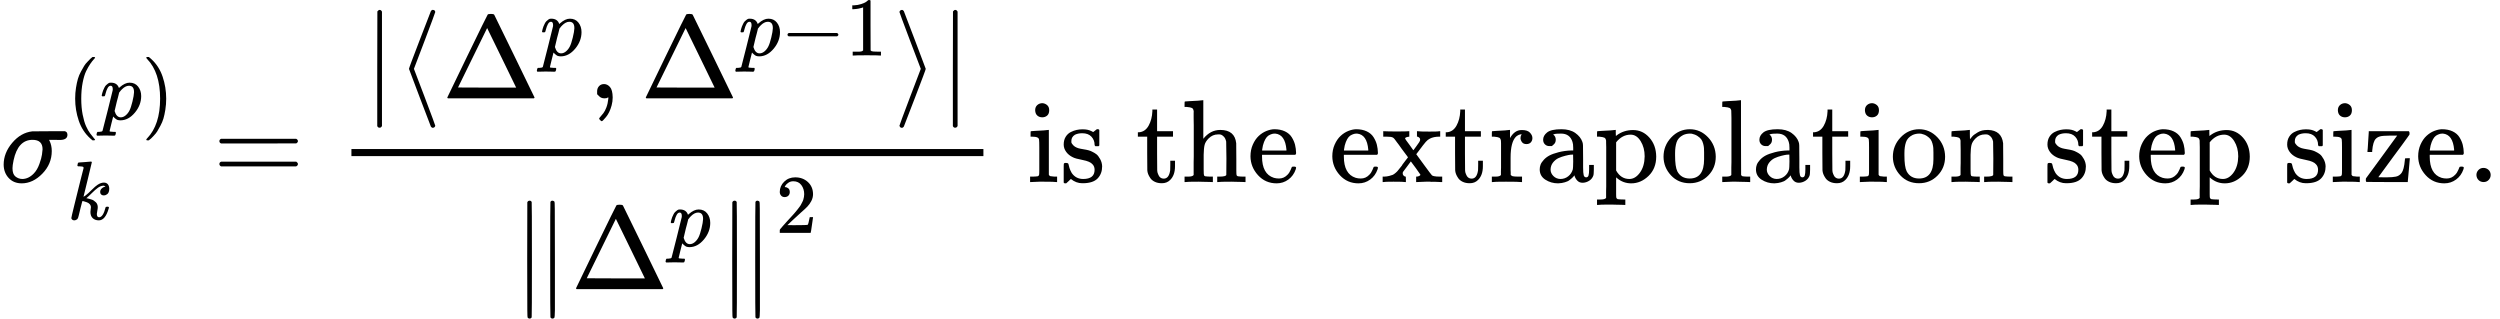
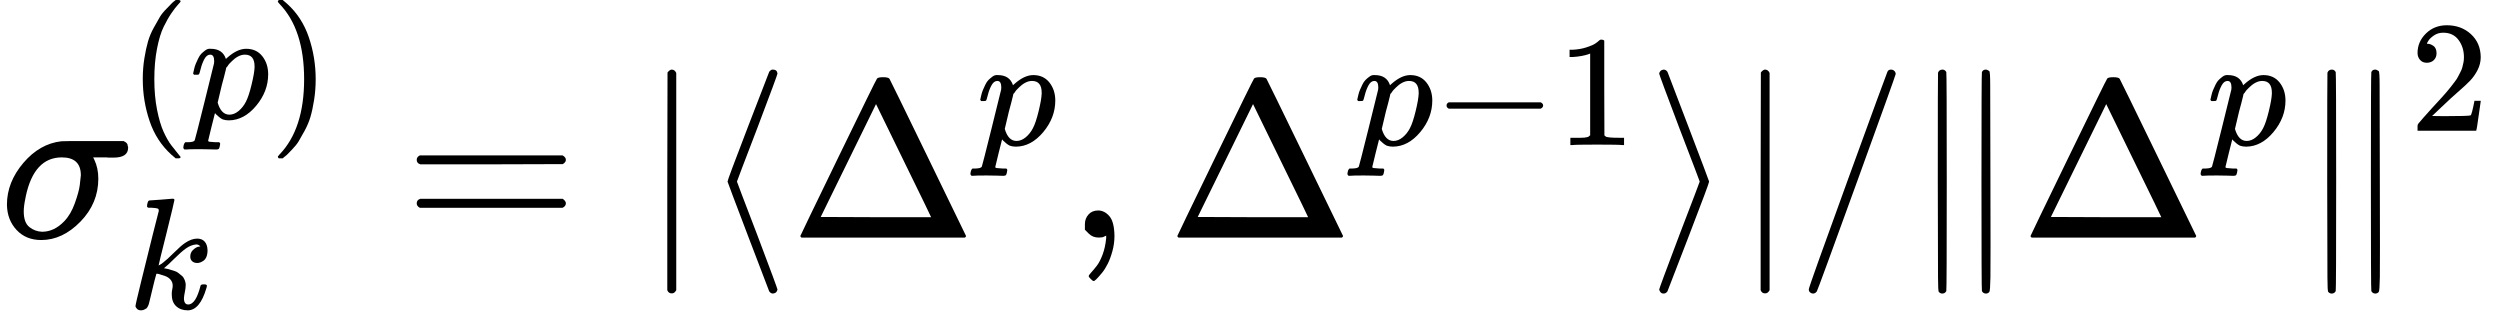
- <svg xmlns="http://www.w3.org/2000/svg" xmlns:xlink="http://www.w3.org/1999/xlink" width="575.616px" height="73.356px" viewBox="0 -1543.9 21202.1 2701.9" style="">
+ <svg xmlns="http://www.w3.org/2000/svg" xmlns:xlink="http://www.w3.org/1999/xlink" width="227.286px" height="28.215px" viewBox="0 -1060.7 11162.3 1385.6" style="">
  <defs>
-     <path id="MJX-49-TEX-I-3C3" d="M184 -11Q116 -11 74 34T31 147Q31 247 104 333T274 430Q275 431 414 431H552Q553 430 555 429T559 427T562 425T565 422T567 420T569 416T570 412T571 407T572 401Q572 357 507 357Q500 357 490 357T476 358H416L421 348Q439 310 439 263Q439 153 359 71T184 -11ZM361 278Q361 358 276 358Q152 358 115 184Q114 180 114 178Q106 141 106 117Q106 67 131 47T188 26Q242 26 287 73Q316 103 334 153T356 233T361 278Z" />
-     <path id="MJX-49-TEX-N-28" d="M94 250Q94 319 104 381T127 488T164 576T202 643T244 695T277 729T302 750H315H319Q333 750 333 741Q333 738 316 720T275 667T226 581T184 443T167 250T184 58T225 -81T274 -167T316 -220T333 -241Q333 -250 318 -250H315H302L274 -226Q180 -141 137 -14T94 250Z" />
-     <path id="MJX-49-TEX-I-70" d="M23 287Q24 290 25 295T30 317T40 348T55 381T75 411T101 433T134 442Q209 442 230 378L240 387Q302 442 358 442Q423 442 460 395T497 281Q497 173 421 82T249 -10Q227 -10 210 -4Q199 1 187 11T168 28L161 36Q160 35 139 -51T118 -138Q118 -144 126 -145T163 -148H188Q194 -155 194 -157T191 -175Q188 -187 185 -190T172 -194Q170 -194 161 -194T127 -193T65 -192Q-5 -192 -24 -194H-32Q-39 -187 -39 -183Q-37 -156 -26 -148H-6Q28 -147 33 -136Q36 -130 94 103T155 350Q156 355 156 364Q156 405 131 405Q109 405 94 377T71 316T59 280Q57 278 43 278H29Q23 284 23 287ZM178 102Q200 26 252 26Q282 26 310 49T356 107Q374 141 392 215T411 325V331Q411 405 350 405Q339 405 328 402T306 393T286 380T269 365T254 350T243 336T235 326L232 322Q232 321 229 308T218 264T204 212Q178 106 178 102Z" />
-     <path id="MJX-49-TEX-N-29" d="M60 749L64 750Q69 750 74 750H86L114 726Q208 641 251 514T294 250Q294 182 284 119T261 12T224 -76T186 -143T145 -194T113 -227T90 -246Q87 -249 86 -250H74Q66 -250 63 -250T58 -247T55 -238Q56 -237 66 -225Q221 -64 221 250T66 725Q56 737 55 738Q55 746 60 749Z" />
-     <path id="MJX-49-TEX-I-6B" d="M121 647Q121 657 125 670T137 683Q138 683 209 688T282 694Q294 694 294 686Q294 679 244 477Q194 279 194 272Q213 282 223 291Q247 309 292 354T362 415Q402 442 438 442Q468 442 485 423T503 369Q503 344 496 327T477 302T456 291T438 288Q418 288 406 299T394 328Q394 353 410 369T442 390L458 393Q446 405 434 405H430Q398 402 367 380T294 316T228 255Q230 254 243 252T267 246T293 238T320 224T342 206T359 180T365 147Q365 130 360 106T354 66Q354 26 381 26Q429 26 459 145Q461 153 479 153H483Q499 153 499 144Q499 139 496 130Q455 -11 378 -11Q333 -11 305 15T277 90Q277 108 280 121T283 145Q283 167 269 183T234 206T200 217T182 220H180Q168 178 159 139T145 81T136 44T129 20T122 7T111 -2Q98 -11 83 -11Q66 -11 57 -1T48 16Q48 26 85 176T158 471L195 616Q196 629 188 632T149 637H144Q134 637 131 637T124 640T121 647Z" />
-     <path id="MJX-49-TEX-N-3D" d="M56 347Q56 360 70 367H707Q722 359 722 347Q722 336 708 328L390 327H72Q56 332 56 347ZM56 153Q56 168 72 173H708Q722 163 722 153Q722 140 707 133H70Q56 140 56 153Z" />
-     <path id="MJX-49-TEX-N-7C" d="M139 -249H137Q125 -249 119 -235V251L120 737Q130 750 139 750Q152 750 159 735V-235Q151 -249 141 -249H139Z" />
-     <path id="MJX-49-TEX-N-27E8" d="M333 -232Q332 -239 327 -244T313 -250Q303 -250 296 -240Q293 -233 202 6T110 250T201 494T296 740Q299 745 306 749L309 750Q312 750 313 750Q331 750 333 732Q333 727 243 489Q152 252 152 250T243 11Q333 -227 333 -232Z" />
-     <path id="MJX-49-TEX-N-394" d="M51 0Q46 4 46 7Q46 9 215 357T388 709Q391 716 416 716Q439 716 444 709Q447 705 616 357T786 7Q786 4 781 0H51ZM507 344L384 596L137 92L383 91H630Q630 93 507 344Z" />
-     <path id="MJX-49-TEX-N-2C" d="M78 35T78 60T94 103T137 121Q165 121 187 96T210 8Q210 -27 201 -60T180 -117T154 -158T130 -185T117 -194Q113 -194 104 -185T95 -172Q95 -168 106 -156T131 -126T157 -76T173 -3V9L172 8Q170 7 167 6T161 3T152 1T140 0Q113 0 96 17Z" />
-     <path id="MJX-49-TEX-N-2212" d="M84 237T84 250T98 270H679Q694 262 694 250T679 230H98Q84 237 84 250Z" />
-     <path id="MJX-49-TEX-N-31" d="M213 578L200 573Q186 568 160 563T102 556H83V602H102Q149 604 189 617T245 641T273 663Q275 666 285 666Q294 666 302 660V361L303 61Q310 54 315 52T339 48T401 46H427V0H416Q395 3 257 3Q121 3 100 0H88V46H114Q136 46 152 46T177 47T193 50T201 52T207 57T213 61V578Z" />
-     <path id="MJX-49-TEX-N-27E9" d="M55 732Q56 739 61 744T75 750Q85 750 92 740Q95 733 186 494T278 250T187 6T92 -240Q85 -250 75 -250Q67 -250 62 -245T55 -232Q55 -227 145 11Q236 248 236 250T145 489Q55 727 55 732Z" />
-     <path id="MJX-49-TEX-N-2225" d="M133 736Q138 750 153 750Q164 750 170 739Q172 735 172 250T170 -239Q164 -250 152 -250Q144 -250 138 -244L137 -243Q133 -241 133 -179T132 250Q132 731 133 736ZM329 739Q334 750 346 750Q353 750 361 744L362 743Q366 741 366 679T367 250T367 -178T362 -243L361 -244Q355 -250 347 -250Q335 -250 329 -239Q327 -235 327 250T329 739Z" />
-     <path id="MJX-49-TEX-N-32" d="M109 429Q82 429 66 447T50 491Q50 562 103 614T235 666Q326 666 387 610T449 465Q449 422 429 383T381 315T301 241Q265 210 201 149L142 93L218 92Q375 92 385 97Q392 99 409 186V189H449V186Q448 183 436 95T421 3V0H50V19V31Q50 38 56 46T86 81Q115 113 136 137Q145 147 170 174T204 211T233 244T261 278T284 308T305 340T320 369T333 401T340 431T343 464Q343 527 309 573T212 619Q179 619 154 602T119 569T109 550Q109 549 114 549Q132 549 151 535T170 489Q170 464 154 447T109 429Z" />
-     <path id="MJX-49-TEX-N-A0" d="" />
-     <path id="MJX-49-TEX-N-69" d="M69 609Q69 637 87 653T131 669Q154 667 171 652T188 609Q188 579 171 564T129 549Q104 549 87 564T69 609ZM247 0Q232 3 143 3Q132 3 106 3T56 1L34 0H26V46H42Q70 46 91 49Q100 53 102 60T104 102V205V293Q104 345 102 359T88 378Q74 385 41 385H30V408Q30 431 32 431L42 432Q52 433 70 434T106 436Q123 437 142 438T171 441T182 442H185V62Q190 52 197 50T232 46H255V0H247Z" />
-     <path id="MJX-49-TEX-N-73" d="M295 316Q295 356 268 385T190 414Q154 414 128 401Q98 382 98 349Q97 344 98 336T114 312T157 287Q175 282 201 278T245 269T277 256Q294 248 310 236T342 195T359 133Q359 71 321 31T198 -10H190Q138 -10 94 26L86 19L77 10Q71 4 65 -1L54 -11H46H42Q39 -11 33 -5V74V132Q33 153 35 157T45 162H54Q66 162 70 158T75 146T82 119T101 77Q136 26 198 26Q295 26 295 104Q295 133 277 151Q257 175 194 187T111 210Q75 227 54 256T33 318Q33 357 50 384T93 424T143 442T187 447H198Q238 447 268 432L283 424L292 431Q302 440 314 448H322H326Q329 448 335 442V310L329 304H301Q295 310 295 316Z" />
-     <path id="MJX-49-TEX-N-20" d="" />
-     <path id="MJX-49-TEX-N-74" d="M27 422Q80 426 109 478T141 600V615H181V431H316V385H181V241Q182 116 182 100T189 68Q203 29 238 29Q282 29 292 100Q293 108 293 146V181H333V146V134Q333 57 291 17Q264 -10 221 -10Q187 -10 162 2T124 33T105 68T98 100Q97 107 97 248V385H18V422H27Z" />
-     <path id="MJX-49-TEX-N-68" d="M41 46H55Q94 46 102 60V68Q102 77 102 91T102 124T102 167T103 217T103 272T103 329Q103 366 103 407T103 482T102 542T102 586T102 603Q99 622 88 628T43 637H25V660Q25 683 27 683L37 684Q47 685 66 686T103 688Q120 689 140 690T170 693T181 694H184V367Q244 442 328 442Q451 442 463 329Q464 322 464 190V104Q464 66 466 59T477 49Q498 46 526 46H542V0H534L510 1Q487 2 460 2T422 3Q319 3 310 0H302V46H318Q379 46 379 62Q380 64 380 200Q379 335 378 343Q372 371 358 385T334 402T308 404Q263 404 229 370Q202 343 195 315T187 232V168V108Q187 78 188 68T191 55T200 49Q221 46 249 46H265V0H257L234 1Q210 2 183 2T145 3Q42 3 33 0H25V46H41Z" />
-     <path id="MJX-49-TEX-N-65" d="M28 218Q28 273 48 318T98 391T163 433T229 448Q282 448 320 430T378 380T406 316T415 245Q415 238 408 231H126V216Q126 68 226 36Q246 30 270 30Q312 30 342 62Q359 79 369 104L379 128Q382 131 395 131H398Q415 131 415 121Q415 117 412 108Q393 53 349 21T250 -11Q155 -11 92 58T28 218ZM333 275Q322 403 238 411H236Q228 411 220 410T195 402T166 381T143 340T127 274V267H333V275Z" />
-     <path id="MJX-49-TEX-N-78" d="M201 0Q189 3 102 3Q26 3 17 0H11V46H25Q48 47 67 52T96 61T121 78T139 96T160 122T180 150L226 210L168 288Q159 301 149 315T133 336T122 351T113 363T107 370T100 376T94 379T88 381T80 383Q74 383 44 385H16V431H23Q59 429 126 429Q219 429 229 431H237V385Q201 381 201 369Q201 367 211 353T239 315T268 274L272 270L297 304Q329 345 329 358Q329 364 327 369T322 376T317 380T310 384L307 385H302V431H309Q324 428 408 428Q487 428 493 431H499V385H492Q443 385 411 368Q394 360 377 341T312 257L296 236L358 151Q424 61 429 57T446 50Q464 46 499 46H516V0H510H502Q494 1 482 1T457 2T432 2T414 3Q403 3 377 3T327 1L304 0H295V46H298Q309 46 320 51T331 63Q331 65 291 120L250 175Q249 174 219 133T185 88Q181 83 181 74Q181 63 188 55T206 46Q208 46 208 23V0H201Z" />
-     <path id="MJX-49-TEX-N-72" d="M36 46H50Q89 46 97 60V68Q97 77 97 91T98 122T98 161T98 203Q98 234 98 269T98 328L97 351Q94 370 83 376T38 385H20V408Q20 431 22 431L32 432Q42 433 60 434T96 436Q112 437 131 438T160 441T171 442H174V373Q213 441 271 441H277Q322 441 343 419T364 373Q364 352 351 337T313 322Q288 322 276 338T263 372Q263 381 265 388T270 400T273 405Q271 407 250 401Q234 393 226 386Q179 341 179 207V154Q179 141 179 127T179 101T180 81T180 66V61Q181 59 183 57T188 54T193 51T200 49T207 48T216 47T225 47T235 46T245 46H276V0H267Q249 3 140 3Q37 3 28 0H20V46H36Z" />
-     <path id="MJX-49-TEX-N-61" d="M137 305T115 305T78 320T63 359Q63 394 97 421T218 448Q291 448 336 416T396 340Q401 326 401 309T402 194V124Q402 76 407 58T428 40Q443 40 448 56T453 109V145H493V106Q492 66 490 59Q481 29 455 12T400 -6T353 12T329 54V58L327 55Q325 52 322 49T314 40T302 29T287 17T269 6T247 -2T221 -8T190 -11Q130 -11 82 20T34 107Q34 128 41 147T68 188T116 225T194 253T304 268H318V290Q318 324 312 340Q290 411 215 411Q197 411 181 410T156 406T148 403Q170 388 170 359Q170 334 154 320ZM126 106Q126 75 150 51T209 26Q247 26 276 49T315 109Q317 116 318 175Q318 233 317 233Q309 233 296 232T251 223T193 203T147 166T126 106Z" />
-     <path id="MJX-49-TEX-N-70" d="M36 -148H50Q89 -148 97 -134V-126Q97 -119 97 -107T97 -77T98 -38T98 6T98 55T98 106Q98 140 98 177T98 243T98 296T97 335T97 351Q94 370 83 376T38 385H20V408Q20 431 22 431L32 432Q42 433 61 434T98 436Q115 437 135 438T165 441T176 442H179V416L180 390L188 397Q247 441 326 441Q407 441 464 377T522 216Q522 115 457 52T310 -11Q242 -11 190 33L182 40V-45V-101Q182 -128 184 -134T195 -145Q216 -148 244 -148H260V-194H252L228 -193Q205 -192 178 -192T140 -191Q37 -191 28 -194H20V-148H36ZM424 218Q424 292 390 347T305 402Q234 402 182 337V98Q222 26 294 26Q345 26 384 80T424 218Z" />
-     <path id="MJX-49-TEX-N-6F" d="M28 214Q28 309 93 378T250 448Q340 448 405 380T471 215Q471 120 407 55T250 -10Q153 -10 91 57T28 214ZM250 30Q372 30 372 193V225V250Q372 272 371 288T364 326T348 362T317 390T268 410Q263 411 252 411Q222 411 195 399Q152 377 139 338T126 246V226Q126 130 145 91Q177 30 250 30Z" />
-     <path id="MJX-49-TEX-N-6C" d="M42 46H56Q95 46 103 60V68Q103 77 103 91T103 124T104 167T104 217T104 272T104 329Q104 366 104 407T104 482T104 542T103 586T103 603Q100 622 89 628T44 637H26V660Q26 683 28 683L38 684Q48 685 67 686T104 688Q121 689 141 690T171 693T182 694H185V379Q185 62 186 60Q190 52 198 49Q219 46 247 46H263V0H255L232 1Q209 2 183 2T145 3T107 3T57 1L34 0H26V46H42Z" />
-     <path id="MJX-49-TEX-N-6E" d="M41 46H55Q94 46 102 60V68Q102 77 102 91T102 122T103 161T103 203Q103 234 103 269T102 328V351Q99 370 88 376T43 385H25V408Q25 431 27 431L37 432Q47 433 65 434T102 436Q119 437 138 438T167 441T178 442H181V402Q181 364 182 364T187 369T199 384T218 402T247 421T285 437Q305 442 336 442Q450 438 463 329Q464 322 464 190V104Q464 66 466 59T477 49Q498 46 526 46H542V0H534L510 1Q487 2 460 2T422 3Q319 3 310 0H302V46H318Q379 46 379 62Q380 64 380 200Q379 335 378 343Q372 371 358 385T334 402T308 404Q263 404 229 370Q202 343 195 315T187 232V168V108Q187 78 188 68T191 55T200 49Q221 46 249 46H265V0H257L234 1Q210 2 183 2T145 3Q42 3 33 0H25V46H41Z" />
-     <path id="MJX-49-TEX-N-7A" d="M42 263Q44 270 48 345T53 423V431H393Q399 425 399 415Q399 403 398 402L381 378Q364 355 331 309T265 220L134 41L182 40H206Q254 40 283 46T331 77Q352 105 359 185L361 201Q361 202 381 202H401V196Q401 195 393 103T384 6V0H209L34 1L31 3Q28 8 28 17Q28 30 29 31T160 210T294 394H236Q169 393 152 388Q127 382 113 367Q89 344 82 264V255H42V263Z" />
-     <path id="MJX-49-TEX-N-2E" d="M78 60Q78 84 95 102T138 120Q162 120 180 104T199 61Q199 36 182 18T139 0T96 17T78 60Z" />
+     <path id="MJX-58-TEX-I-3C3" d="M184 -11Q116 -11 74 34T31 147Q31 247 104 333T274 430Q275 431 414 431H552Q553 430 555 429T559 427T562 425T565 422T567 420T569 416T570 412T571 407T572 401Q572 357 507 357Q500 357 490 357T476 358H416L421 348Q439 310 439 263Q439 153 359 71T184 -11ZM361 278Q361 358 276 358Q152 358 115 184Q114 180 114 178Q106 141 106 117Q106 67 131 47T188 26Q242 26 287 73Q316 103 334 153T356 233T361 278Z" />
+     <path id="MJX-58-TEX-N-28" d="M94 250Q94 319 104 381T127 488T164 576T202 643T244 695T277 729T302 750H315H319Q333 750 333 741Q333 738 316 720T275 667T226 581T184 443T167 250T184 58T225 -81T274 -167T316 -220T333 -241Q333 -250 318 -250H315H302L274 -226Q180 -141 137 -14T94 250Z" />
+     <path id="MJX-58-TEX-I-70" d="M23 287Q24 290 25 295T30 317T40 348T55 381T75 411T101 433T134 442Q209 442 230 378L240 387Q302 442 358 442Q423 442 460 395T497 281Q497 173 421 82T249 -10Q227 -10 210 -4Q199 1 187 11T168 28L161 36Q160 35 139 -51T118 -138Q118 -144 126 -145T163 -148H188Q194 -155 194 -157T191 -175Q188 -187 185 -190T172 -194Q170 -194 161 -194T127 -193T65 -192Q-5 -192 -24 -194H-32Q-39 -187 -39 -183Q-37 -156 -26 -148H-6Q28 -147 33 -136Q36 -130 94 103T155 350Q156 355 156 364Q156 405 131 405Q109 405 94 377T71 316T59 280Q57 278 43 278H29Q23 284 23 287ZM178 102Q200 26 252 26Q282 26 310 49T356 107Q374 141 392 215T411 325V331Q411 405 350 405Q339 405 328 402T306 393T286 380T269 365T254 350T243 336T235 326L232 322Q232 321 229 308T218 264T204 212Q178 106 178 102Z" />
+     <path id="MJX-58-TEX-N-29" d="M60 749L64 750Q69 750 74 750H86L114 726Q208 641 251 514T294 250Q294 182 284 119T261 12T224 -76T186 -143T145 -194T113 -227T90 -246Q87 -249 86 -250H74Q66 -250 63 -250T58 -247T55 -238Q56 -237 66 -225Q221 -64 221 250T66 725Q56 737 55 738Q55 746 60 749Z" />
+     <path id="MJX-58-TEX-I-6B" d="M121 647Q121 657 125 670T137 683Q138 683 209 688T282 694Q294 694 294 686Q294 679 244 477Q194 279 194 272Q213 282 223 291Q247 309 292 354T362 415Q402 442 438 442Q468 442 485 423T503 369Q503 344 496 327T477 302T456 291T438 288Q418 288 406 299T394 328Q394 353 410 369T442 390L458 393Q446 405 434 405H430Q398 402 367 380T294 316T228 255Q230 254 243 252T267 246T293 238T320 224T342 206T359 180T365 147Q365 130 360 106T354 66Q354 26 381 26Q429 26 459 145Q461 153 479 153H483Q499 153 499 144Q499 139 496 130Q455 -11 378 -11Q333 -11 305 15T277 90Q277 108 280 121T283 145Q283 167 269 183T234 206T200 217T182 220H180Q168 178 159 139T145 81T136 44T129 20T122 7T111 -2Q98 -11 83 -11Q66 -11 57 -1T48 16Q48 26 85 176T158 471L195 616Q196 629 188 632T149 637H144Q134 637 131 637T124 640T121 647Z" />
+     <path id="MJX-58-TEX-N-3D" d="M56 347Q56 360 70 367H707Q722 359 722 347Q722 336 708 328L390 327H72Q56 332 56 347ZM56 153Q56 168 72 173H708Q722 163 722 153Q722 140 707 133H70Q56 140 56 153Z" />
+     <path id="MJX-58-TEX-N-7C" d="M139 -249H137Q125 -249 119 -235V251L120 737Q130 750 139 750Q152 750 159 735V-235Q151 -249 141 -249H139Z" />
+     <path id="MJX-58-TEX-N-27E8" d="M333 -232Q332 -239 327 -244T313 -250Q303 -250 296 -240Q293 -233 202 6T110 250T201 494T296 740Q299 745 306 749L309 750Q312 750 313 750Q331 750 333 732Q333 727 243 489Q152 252 152 250T243 11Q333 -227 333 -232Z" />
+     <path id="MJX-58-TEX-N-394" d="M51 0Q46 4 46 7Q46 9 215 357T388 709Q391 716 416 716Q439 716 444 709Q447 705 616 357T786 7Q786 4 781 0H51ZM507 344L384 596L137 92L383 91H630Q630 93 507 344Z" />
+     <path id="MJX-58-TEX-N-2C" d="M78 35T78 60T94 103T137 121Q165 121 187 96T210 8Q210 -27 201 -60T180 -117T154 -158T130 -185T117 -194Q113 -194 104 -185T95 -172Q95 -168 106 -156T131 -126T157 -76T173 -3V9L172 8Q170 7 167 6T161 3T152 1T140 0Q113 0 96 17Z" />
+     <path id="MJX-58-TEX-N-2212" d="M84 237T84 250T98 270H679Q694 262 694 250T679 230H98Q84 237 84 250Z" />
+     <path id="MJX-58-TEX-N-31" d="M213 578L200 573Q186 568 160 563T102 556H83V602H102Q149 604 189 617T245 641T273 663Q275 666 285 666Q294 666 302 660V361L303 61Q310 54 315 52T339 48T401 46H427V0H416Q395 3 257 3Q121 3 100 0H88V46H114Q136 46 152 46T177 47T193 50T201 52T207 57T213 61V578Z" />
+     <path id="MJX-58-TEX-N-27E9" d="M55 732Q56 739 61 744T75 750Q85 750 92 740Q95 733 186 494T278 250T187 6T92 -240Q85 -250 75 -250Q67 -250 62 -245T55 -232Q55 -227 145 11Q236 248 236 250T145 489Q55 727 55 732Z" />
+     <path id="MJX-58-TEX-N-2F" d="M423 750Q432 750 438 744T444 730Q444 725 271 248T92 -240Q85 -250 75 -250Q68 -250 62 -245T56 -231Q56 -221 230 257T407 740Q411 750 423 750Z" />
+     <path id="MJX-58-TEX-N-2225" d="M133 736Q138 750 153 750Q164 750 170 739Q172 735 172 250T170 -239Q164 -250 152 -250Q144 -250 138 -244L137 -243Q133 -241 133 -179T132 250Q132 731 133 736ZM329 739Q334 750 346 750Q353 750 361 744L362 743Q366 741 366 679T367 250T367 -178T362 -243L361 -244Q355 -250 347 -250Q335 -250 329 -239Q327 -235 327 250T329 739Z" />
+     <path id="MJX-58-TEX-N-32" d="M109 429Q82 429 66 447T50 491Q50 562 103 614T235 666Q326 666 387 610T449 465Q449 422 429 383T381 315T301 241Q265 210 201 149L142 93L218 92Q375 92 385 97Q392 99 409 186V189H449V186Q448 183 436 95T421 3V0H50V19V31Q50 38 56 46T86 81Q115 113 136 137Q145 147 170 174T204 211T233 244T261 278T284 308T305 340T320 369T333 401T340 431T343 464Q343 527 309 573T212 619Q179 619 154 602T119 569T109 550Q109 549 114 549Q132 549 151 535T170 489Q170 464 154 447T109 429Z" />
  </defs>
  <g stroke="currentColor" fill="currentColor" stroke-width="0" transform="matrix(1 0 0 -1 0 0)">
    <g data-mml-node="math">
      <g data-mml-node="msubsup">
        <g data-mml-node="mi">
-           <use xlink:href="#MJX-49-TEX-I-3C3" />
+           <use xlink:href="#MJX-58-TEX-I-3C3" />
        </g>
        <g data-mml-node="TeXAtom" transform="translate(571, 530.4) scale(0.707)">
          <g data-mml-node="mo">
-             <use xlink:href="#MJX-49-TEX-N-28" />
+             <use xlink:href="#MJX-58-TEX-N-28" />
          </g>
          <g data-mml-node="mi" transform="translate(389, 0)">
-             <use xlink:href="#MJX-49-TEX-I-70" />
+             <use xlink:href="#MJX-58-TEX-I-70" />
          </g>
          <g data-mml-node="mo" transform="translate(892, 0)">
-             <use xlink:href="#MJX-49-TEX-N-29" />
+             <use xlink:href="#MJX-58-TEX-N-29" />
          </g>
        </g>
        <g data-mml-node="TeXAtom" transform="translate(571, -317.1) scale(0.707)">
          <g data-mml-node="mi">
-             <use xlink:href="#MJX-49-TEX-I-6B" />
+             <use xlink:href="#MJX-58-TEX-I-6B" />
          </g>
        </g>
      </g>
      <g data-mml-node="mo" transform="translate(1804.6, 0)">
-         <use xlink:href="#MJX-49-TEX-N-3D" />
+         <use xlink:href="#MJX-58-TEX-N-3D" />
      </g>
-       <g data-mml-node="mfrac" transform="translate(2860.4, 0)">
-         <g data-mml-node="mrow" transform="translate(220, 710)">
+       <g data-mml-node="TeXAtom" transform="translate(2860.4, 0)">
+         <g data-mml-node="mo">
+           <use xlink:href="#MJX-58-TEX-N-7C" />
+         </g>
+       </g>
+       <g data-mml-node="mo" transform="translate(3138.4, 0)">
+         <use xlink:href="#MJX-58-TEX-N-27E8" />
+       </g>
+       <g data-mml-node="msup" transform="translate(3527.4, 0)">
+         <g data-mml-node="mi">
+           <use xlink:href="#MJX-58-TEX-N-394" />
+         </g>
+         <g data-mml-node="TeXAtom" transform="translate(833, 413) scale(0.707)">
+           <g data-mml-node="mi">
+             <use xlink:href="#MJX-58-TEX-I-70" />
+           </g>
+         </g>
+       </g>
+       <g data-mml-node="mo" transform="translate(4766, 0)">
+         <use xlink:href="#MJX-58-TEX-N-2C" />
+       </g>
+       <g data-mml-node="msup" transform="translate(5210.7, 0)">
+         <g data-mml-node="mi">
+           <use xlink:href="#MJX-58-TEX-N-394" />
+         </g>
+         <g data-mml-node="TeXAtom" transform="translate(833, 413) scale(0.707)">
+           <g data-mml-node="mi">
+             <use xlink:href="#MJX-58-TEX-I-70" />
+           </g>
+           <g data-mml-node="mo" transform="translate(503, 0)">
+             <use xlink:href="#MJX-58-TEX-N-2212" />
+           </g>
+           <g data-mml-node="mn" transform="translate(1281, 0)">
+             <use xlink:href="#MJX-58-TEX-N-31" />
+           </g>
+         </g>
+       </g>
+       <g data-mml-node="mo" transform="translate(7353.1, 0)">
+         <use xlink:href="#MJX-58-TEX-N-27E9" />
+       </g>
+       <g data-mml-node="TeXAtom" transform="translate(7742.1, 0)">
+         <g data-mml-node="mo">
+           <use xlink:href="#MJX-58-TEX-N-7C" />
+         </g>
+       </g>
+       <g data-mml-node="TeXAtom" transform="translate(8020.1, 0)">
+         <g data-mml-node="mo">
+           <use xlink:href="#MJX-58-TEX-N-2F" />
+         </g>
+       </g>
+       <g data-mml-node="msup" transform="translate(8520.1, 0)">
+         <g data-mml-node="mrow">
          <g data-mml-node="mo">
-             <use xlink:href="#MJX-49-TEX-N-7C" />
+             <use xlink:href="#MJX-58-TEX-N-2225" />
          </g>
-           <g data-mml-node="mo" transform="translate(278, 0)">
-             <use xlink:href="#MJX-49-TEX-N-27E8" />
-           </g>
-           <g data-mml-node="msup" transform="translate(667, 0)">
+           <g data-mml-node="msup" transform="translate(500, 0)">
            <g data-mml-node="mi">
-               <use xlink:href="#MJX-49-TEX-N-394" />
+               <use xlink:href="#MJX-58-TEX-N-394" />
            </g>
-             <g data-mml-node="TeXAtom" transform="translate(833, 363) scale(0.707)">
+             <g data-mml-node="TeXAtom" transform="translate(833, 413) scale(0.707)">
              <g data-mml-node="mi">
-                 <use xlink:href="#MJX-49-TEX-I-70" />
+                 <use xlink:href="#MJX-58-TEX-I-70" />
              </g>
            </g>
          </g>
-           <g data-mml-node="mo" transform="translate(1905.7, 0)">
-             <use xlink:href="#MJX-49-TEX-N-2C" />
-           </g>
-           <g data-mml-node="msup" transform="translate(2350.3, 0)">
-             <g data-mml-node="mi">
-               <use xlink:href="#MJX-49-TEX-N-394" />
-             </g>
-             <g data-mml-node="TeXAtom" transform="translate(833, 363) scale(0.707)">
-               <g data-mml-node="mi">
-                 <use xlink:href="#MJX-49-TEX-I-70" />
-               </g>
-               <g data-mml-node="mo" transform="translate(503, 0)">
-                 <use xlink:href="#MJX-49-TEX-N-2212" />
-               </g>
-               <g data-mml-node="mn" transform="translate(1281, 0)">
-                 <use xlink:href="#MJX-49-TEX-N-31" />
-               </g>
-             </g>
-           </g>
-           <g data-mml-node="mo" transform="translate(4492.7, 0)">
-             <use xlink:href="#MJX-49-TEX-N-27E9" />
-           </g>
-           <g data-mml-node="mo" transform="translate(4881.7, 0)">
-             <use xlink:href="#MJX-49-TEX-N-7C" />
+           <g data-mml-node="mo" transform="translate(1738.7, 0)">
+             <use xlink:href="#MJX-58-TEX-N-2225" />
          </g>
        </g>
-         <g data-mml-node="msup" transform="translate(1478.7, -908)">
-           <g data-mml-node="mrow">
-             <g data-mml-node="mo">
-               <use xlink:href="#MJX-49-TEX-N-2225" />
-             </g>
-             <g data-mml-node="msup" transform="translate(500, 0)">
-               <g data-mml-node="mi">
-                 <use xlink:href="#MJX-49-TEX-N-394" />
-               </g>
-               <g data-mml-node="TeXAtom" transform="translate(833, 363) scale(0.707)">
-                 <g data-mml-node="mi">
-                   <use xlink:href="#MJX-49-TEX-I-70" />
-                 </g>
-               </g>
-             </g>
-             <g data-mml-node="mo" transform="translate(1738.7, 0)">
-               <use xlink:href="#MJX-49-TEX-N-2225" />
-             </g>
-           </g>
-           <g data-mml-node="TeXAtom" transform="translate(2238.7, 477.1) scale(0.707)">
-             <g data-mml-node="mn">
-               <use xlink:href="#MJX-49-TEX-N-32" />
-             </g>
+         <g data-mml-node="TeXAtom" transform="translate(2238.7, 477.1) scale(0.707)">
+           <g data-mml-node="mn">
+             <use xlink:href="#MJX-58-TEX-N-32" />
          </g>
        </g>
-         <rect width="5359.7" height="60" x="120" y="220" />
-       </g>
-       <g data-mml-node="mtext" transform="translate(8460.1, 0)">
-         <use xlink:href="#MJX-49-TEX-N-A0" />
-         <use xlink:href="#MJX-49-TEX-N-69" transform="translate(250, 0)" />
-         <use xlink:href="#MJX-49-TEX-N-73" transform="translate(528, 0)" />
-         <use xlink:href="#MJX-49-TEX-N-20" transform="translate(922, 0)" />
-         <use xlink:href="#MJX-49-TEX-N-74" transform="translate(1172, 0)" />
-         <use xlink:href="#MJX-49-TEX-N-68" transform="translate(1561, 0)" />
-         <use xlink:href="#MJX-49-TEX-N-65" transform="translate(2117, 0)" />
-         <use xlink:href="#MJX-49-TEX-N-20" transform="translate(2561, 0)" />
-         <use xlink:href="#MJX-49-TEX-N-65" transform="translate(2811, 0)" />
-         <use xlink:href="#MJX-49-TEX-N-78" transform="translate(3255, 0)" />
-         <use xlink:href="#MJX-49-TEX-N-74" transform="translate(3783, 0)" />
-         <use xlink:href="#MJX-49-TEX-N-72" transform="translate(4172, 0)" />
-         <use xlink:href="#MJX-49-TEX-N-61" transform="translate(4564, 0)" />
-         <use xlink:href="#MJX-49-TEX-N-70" transform="translate(5064, 0)" />
-         <use xlink:href="#MJX-49-TEX-N-6F" transform="translate(5620, 0)" />
-         <use xlink:href="#MJX-49-TEX-N-6C" transform="translate(6120, 0)" />
-         <use xlink:href="#MJX-49-TEX-N-61" transform="translate(6398, 0)" />
-         <use xlink:href="#MJX-49-TEX-N-74" transform="translate(6898, 0)" />
-         <use xlink:href="#MJX-49-TEX-N-69" transform="translate(7287, 0)" />
-         <use xlink:href="#MJX-49-TEX-N-6F" transform="translate(7565, 0)" />
-         <use xlink:href="#MJX-49-TEX-N-6E" transform="translate(8065, 0)" />
-         <use xlink:href="#MJX-49-TEX-N-20" transform="translate(8621, 0)" />
-         <use xlink:href="#MJX-49-TEX-N-73" transform="translate(8871, 0)" />
-         <use xlink:href="#MJX-49-TEX-N-74" transform="translate(9265, 0)" />
-         <use xlink:href="#MJX-49-TEX-N-65" transform="translate(9654, 0)" />
-         <use xlink:href="#MJX-49-TEX-N-70" transform="translate(10098, 0)" />
-         <use xlink:href="#MJX-49-TEX-N-20" transform="translate(10654, 0)" />
-         <use xlink:href="#MJX-49-TEX-N-73" transform="translate(10904, 0)" />
-         <use xlink:href="#MJX-49-TEX-N-69" transform="translate(11298, 0)" />
-         <use xlink:href="#MJX-49-TEX-N-7A" transform="translate(11576, 0)" />
-         <use xlink:href="#MJX-49-TEX-N-65" transform="translate(12020, 0)" />
-       </g>
-       <g data-mml-node="mo" transform="translate(20924.1, 0)">
-         <use xlink:href="#MJX-49-TEX-N-2E" />
      </g>
    </g>
  </g>
</svg>
